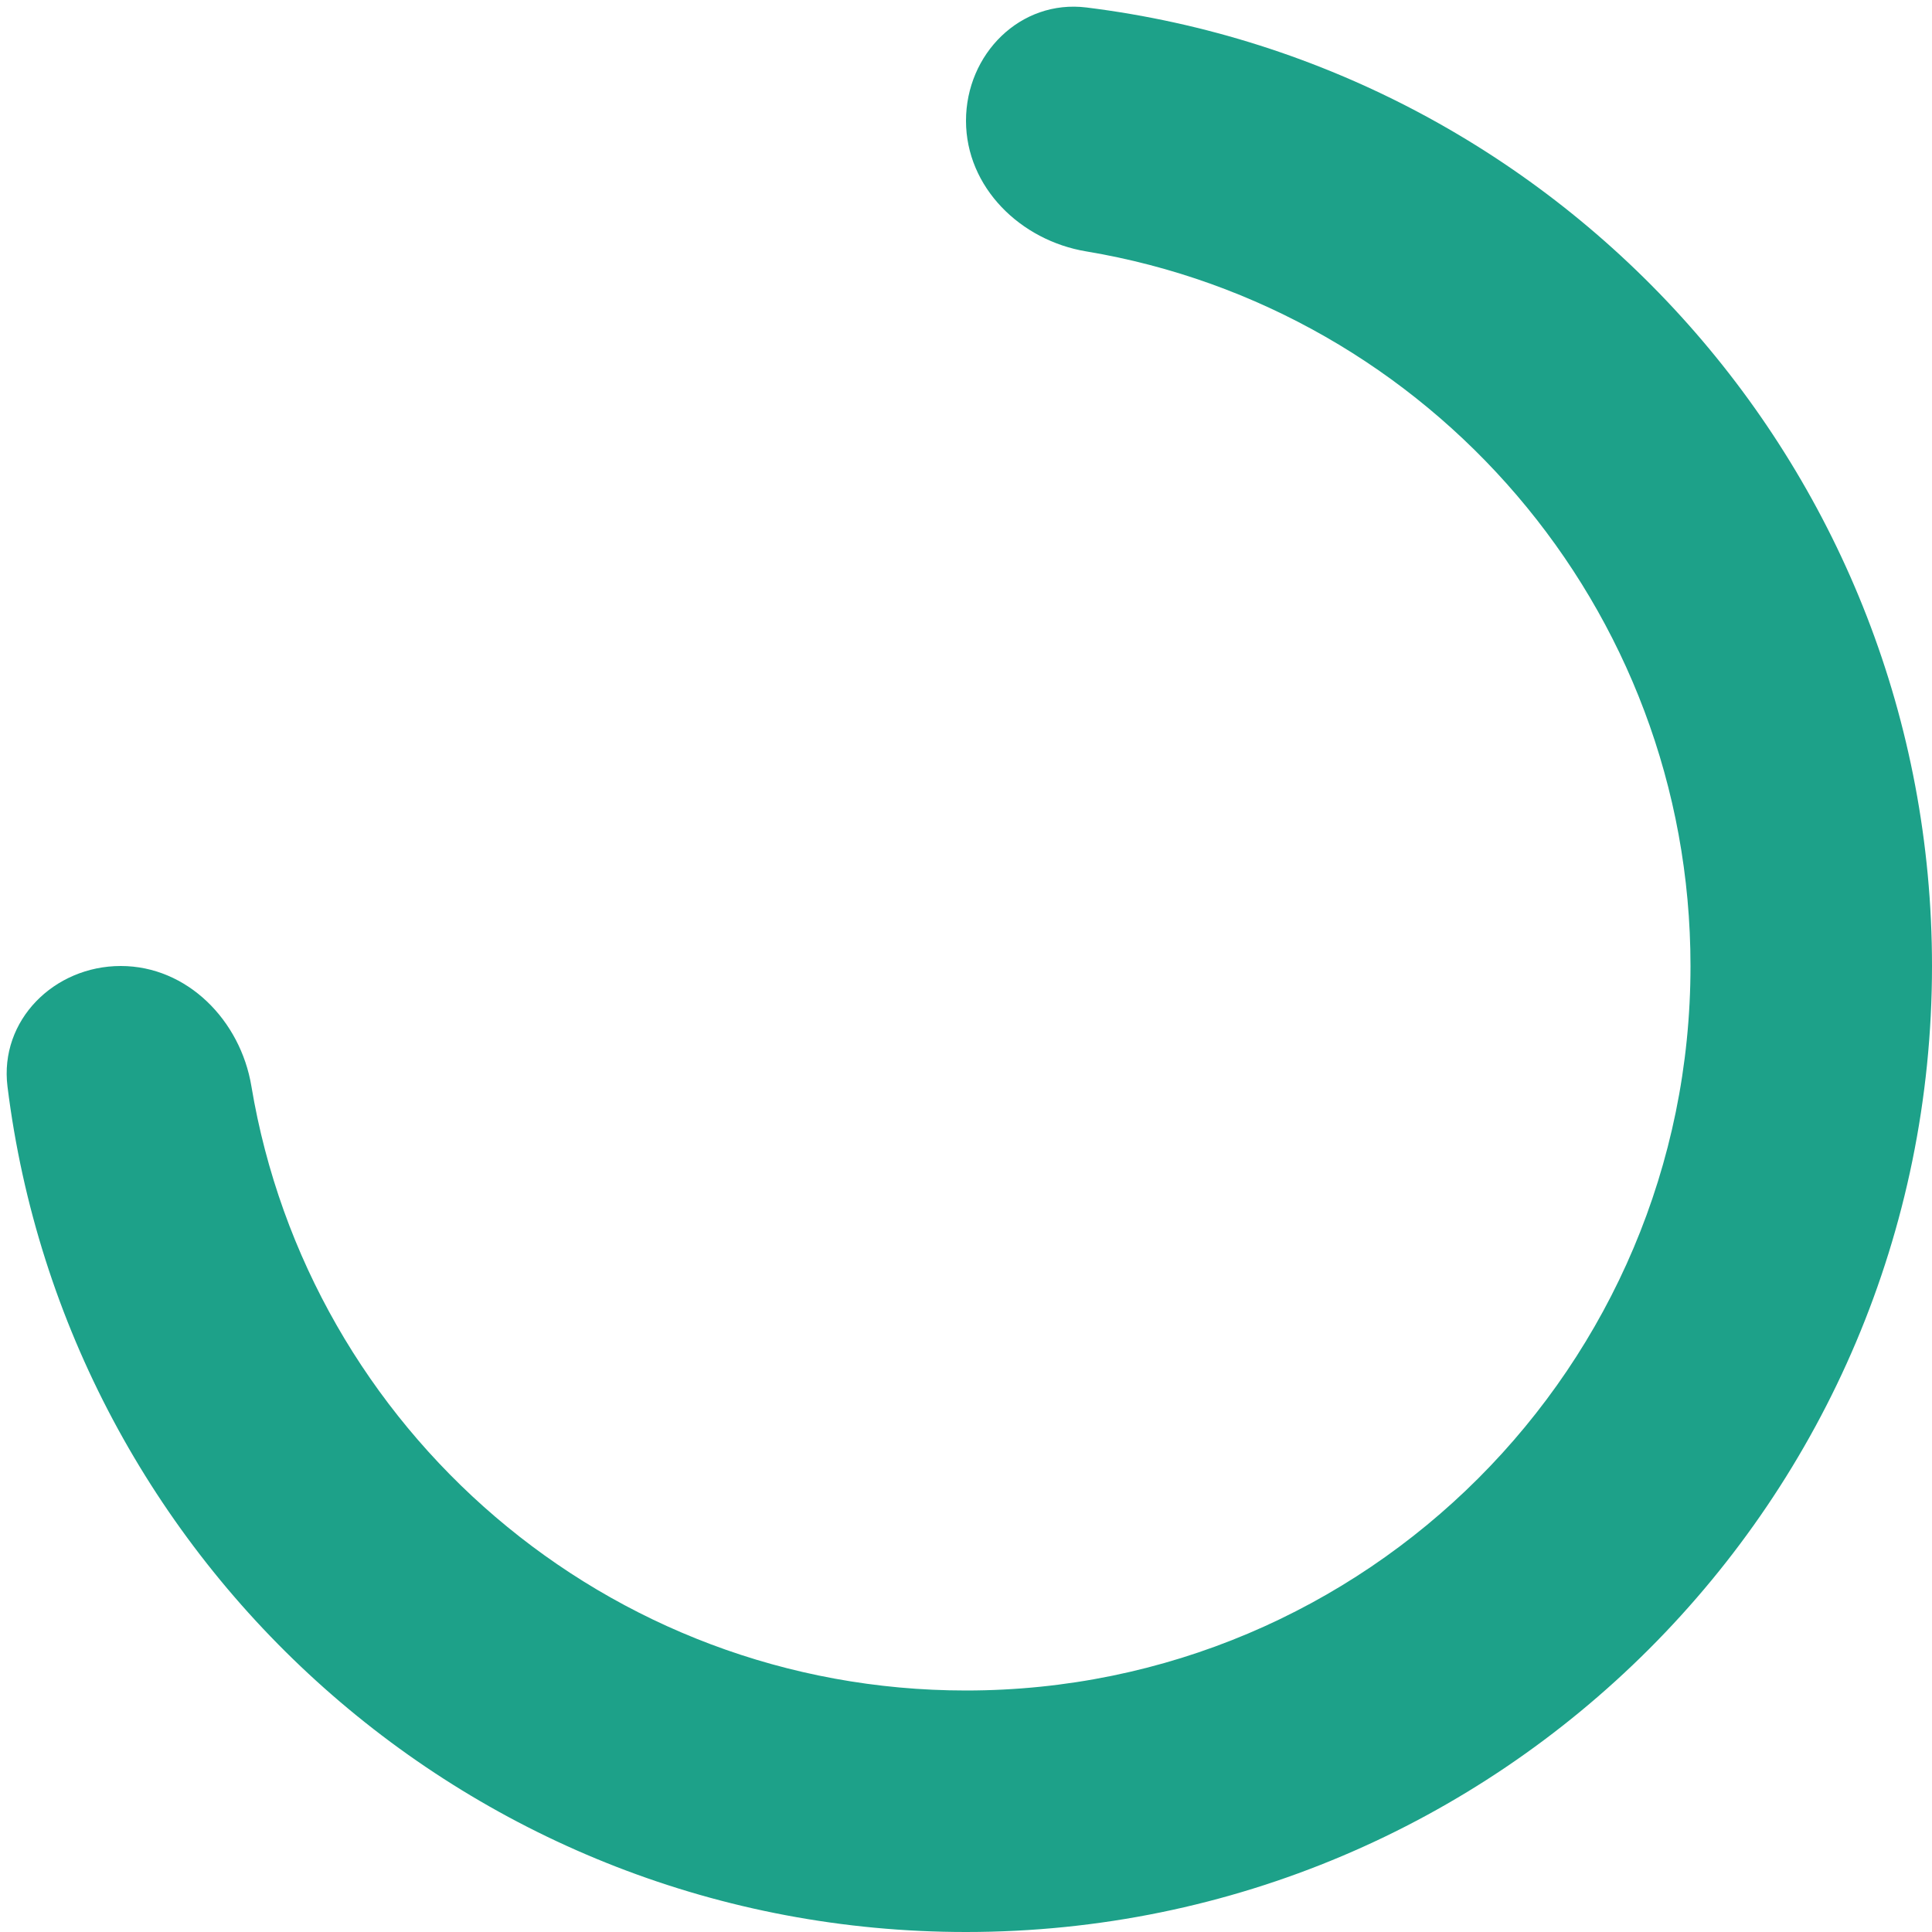
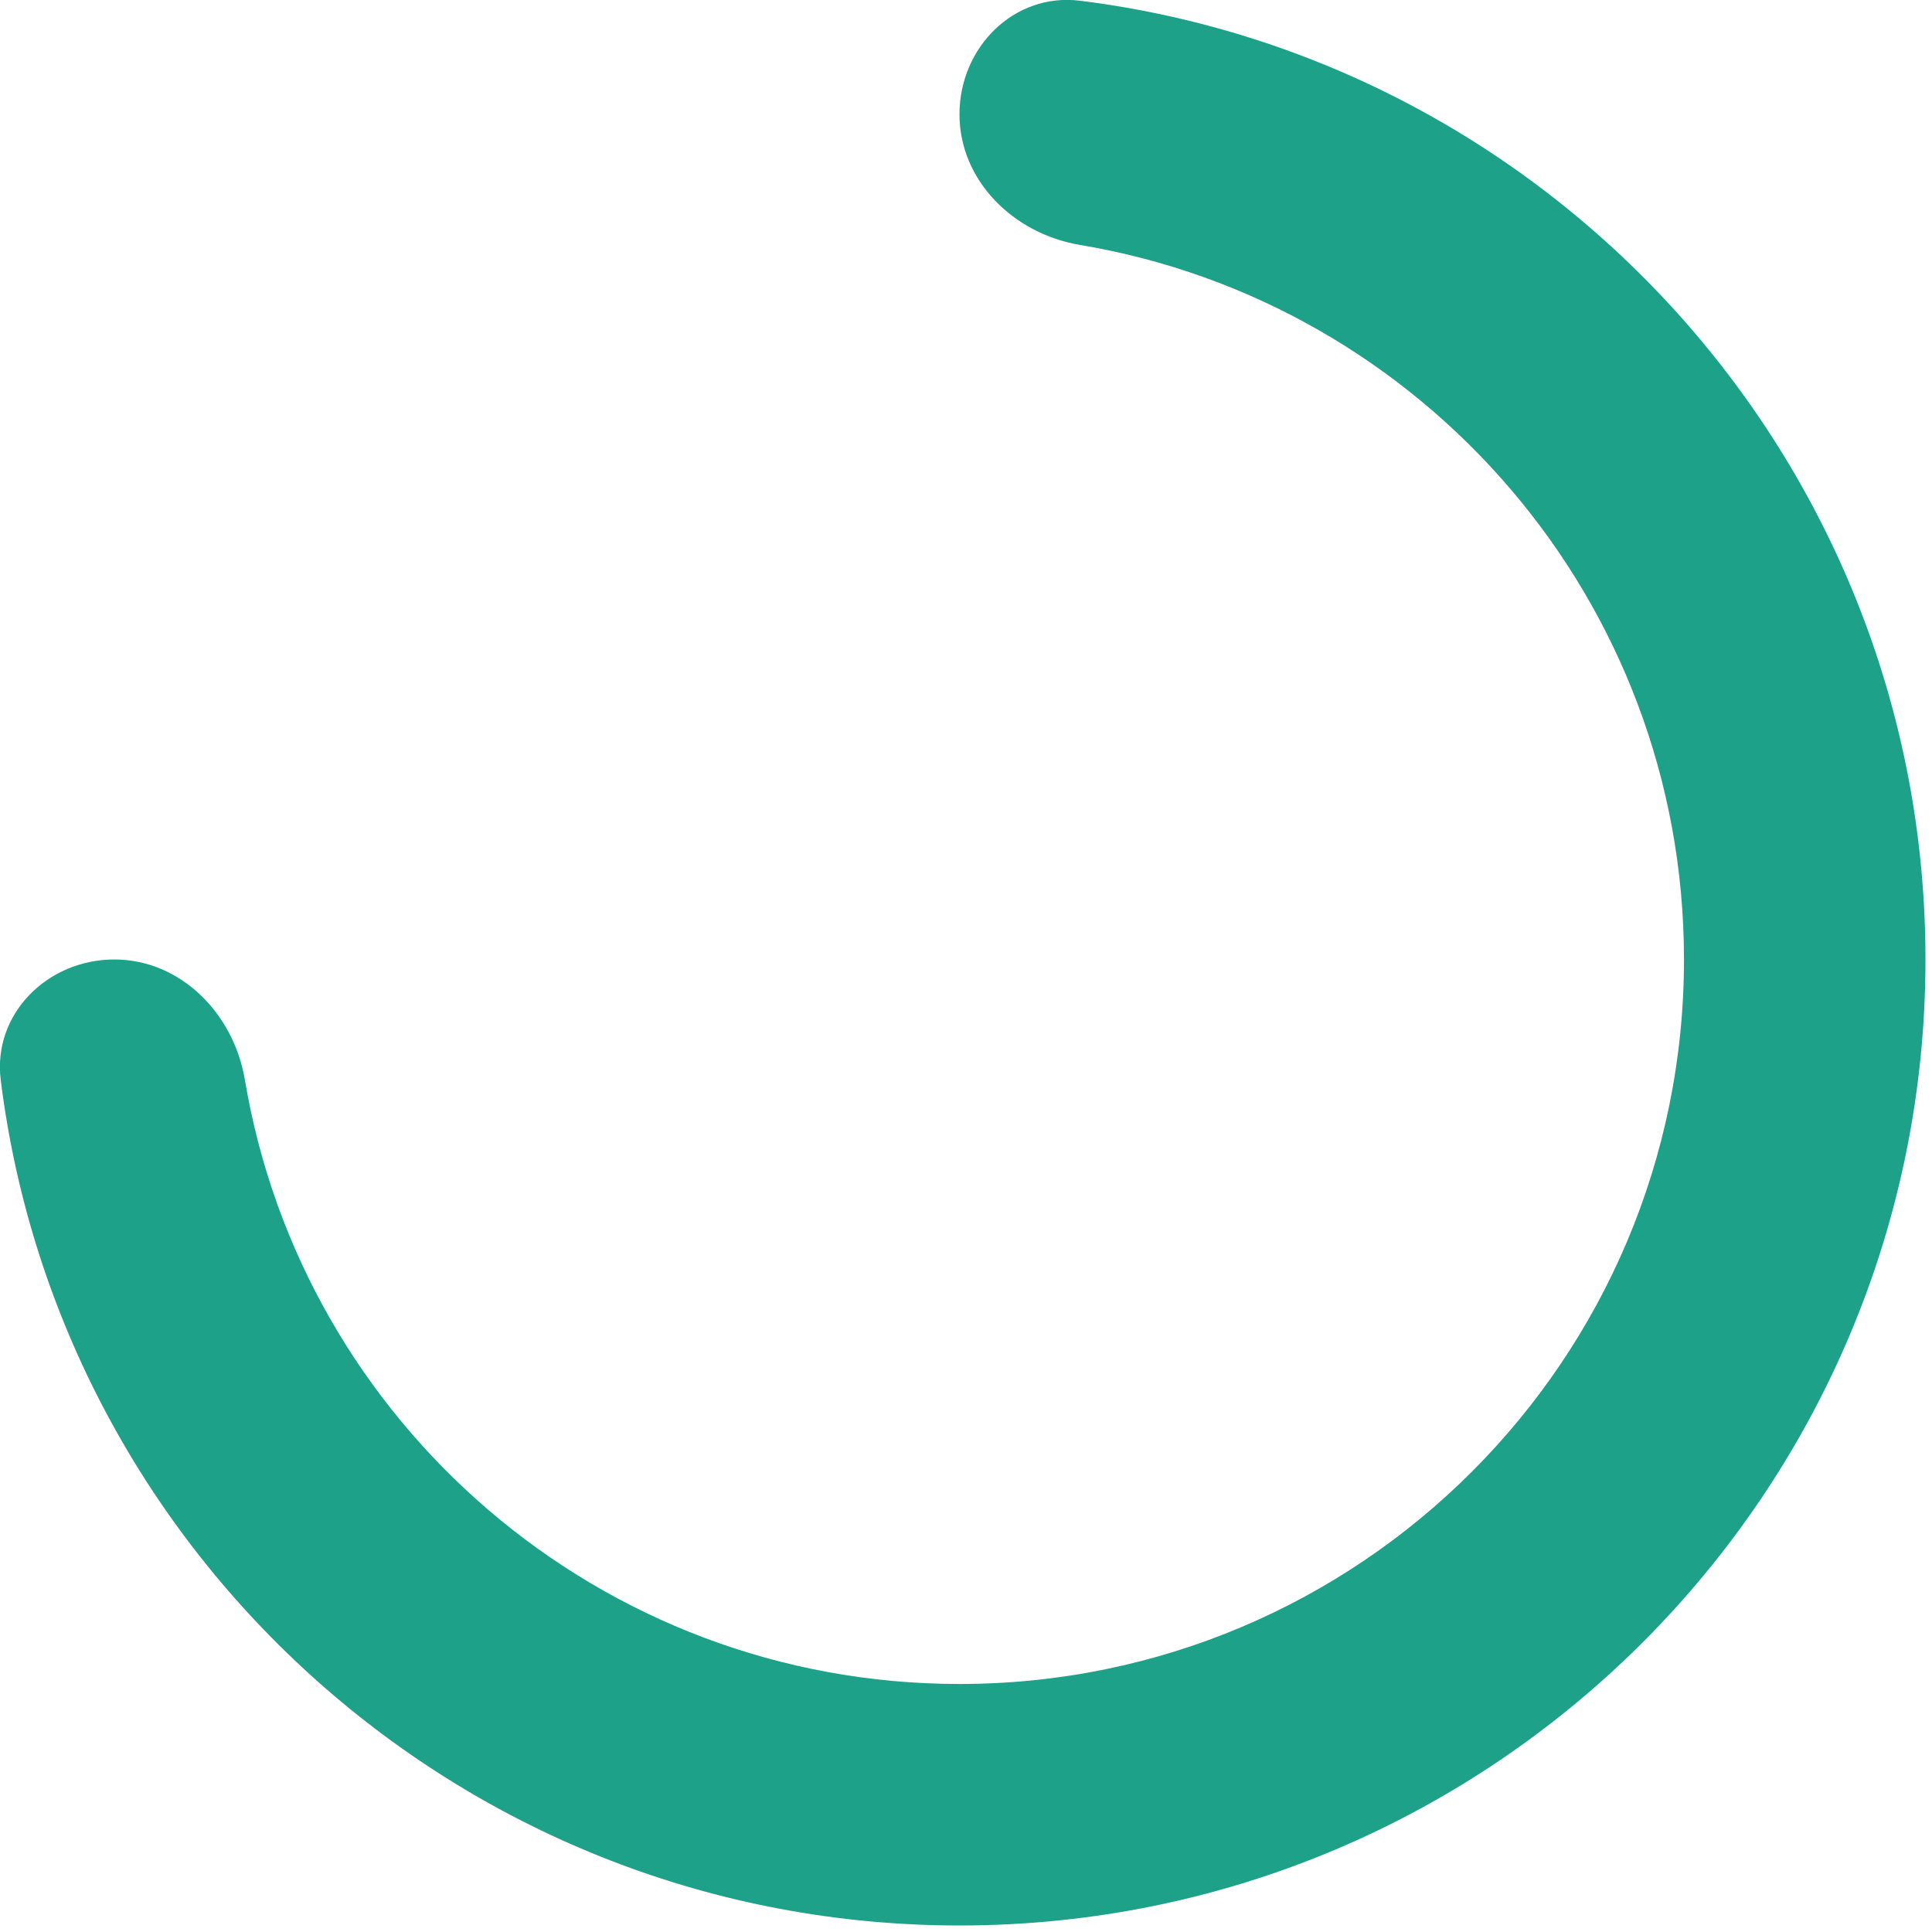
<svg xmlns="http://www.w3.org/2000/svg" width="8" height="8" viewBox="0 0 8 8" fill="none">
-   <path fill-rule="evenodd" clip-rule="evenodd" d="M4 0.5C4 0.224 4.225 -0.003 4.499 0.031C6.473 0.276 8 1.96 8 4C8 6.209 6.209 8 4 8C1.96 8 0.276 6.473 0.031 4.499C-0.003 4.225 0.224 4 0.5 4C0.776 4 0.996 4.226 1.041 4.498C1.278 5.918 2.513 7 4 7C5.657 7 7 5.657 7 4C7 2.513 5.918 1.278 4.498 1.041C4.226 0.996 4 0.776 4 0.5Z" fill="#1DA189" />
+   <path fill-rule="evenodd" clip-rule="evenodd" d="M3.973 0.473C3.973 0.197 4.198 -0.031 4.472 0.003C6.445 0.249 7.973 1.933 7.973 3.973C7.973 6.182 6.182 7.973 3.973 7.973C1.933 7.973 0.249 6.445 0.003 4.472C-0.031 4.198 0.197 3.973 0.473 3.973C0.749 3.973 0.968 4.198 1.014 4.471C1.251 5.89 2.485 6.973 3.973 6.973C5.63 6.973 6.973 5.63 6.973 3.973C6.973 2.485 5.89 1.251 4.471 1.014C4.198 0.968 3.973 0.749 3.973 0.473Z" fill="#1DA189" />
</svg>
